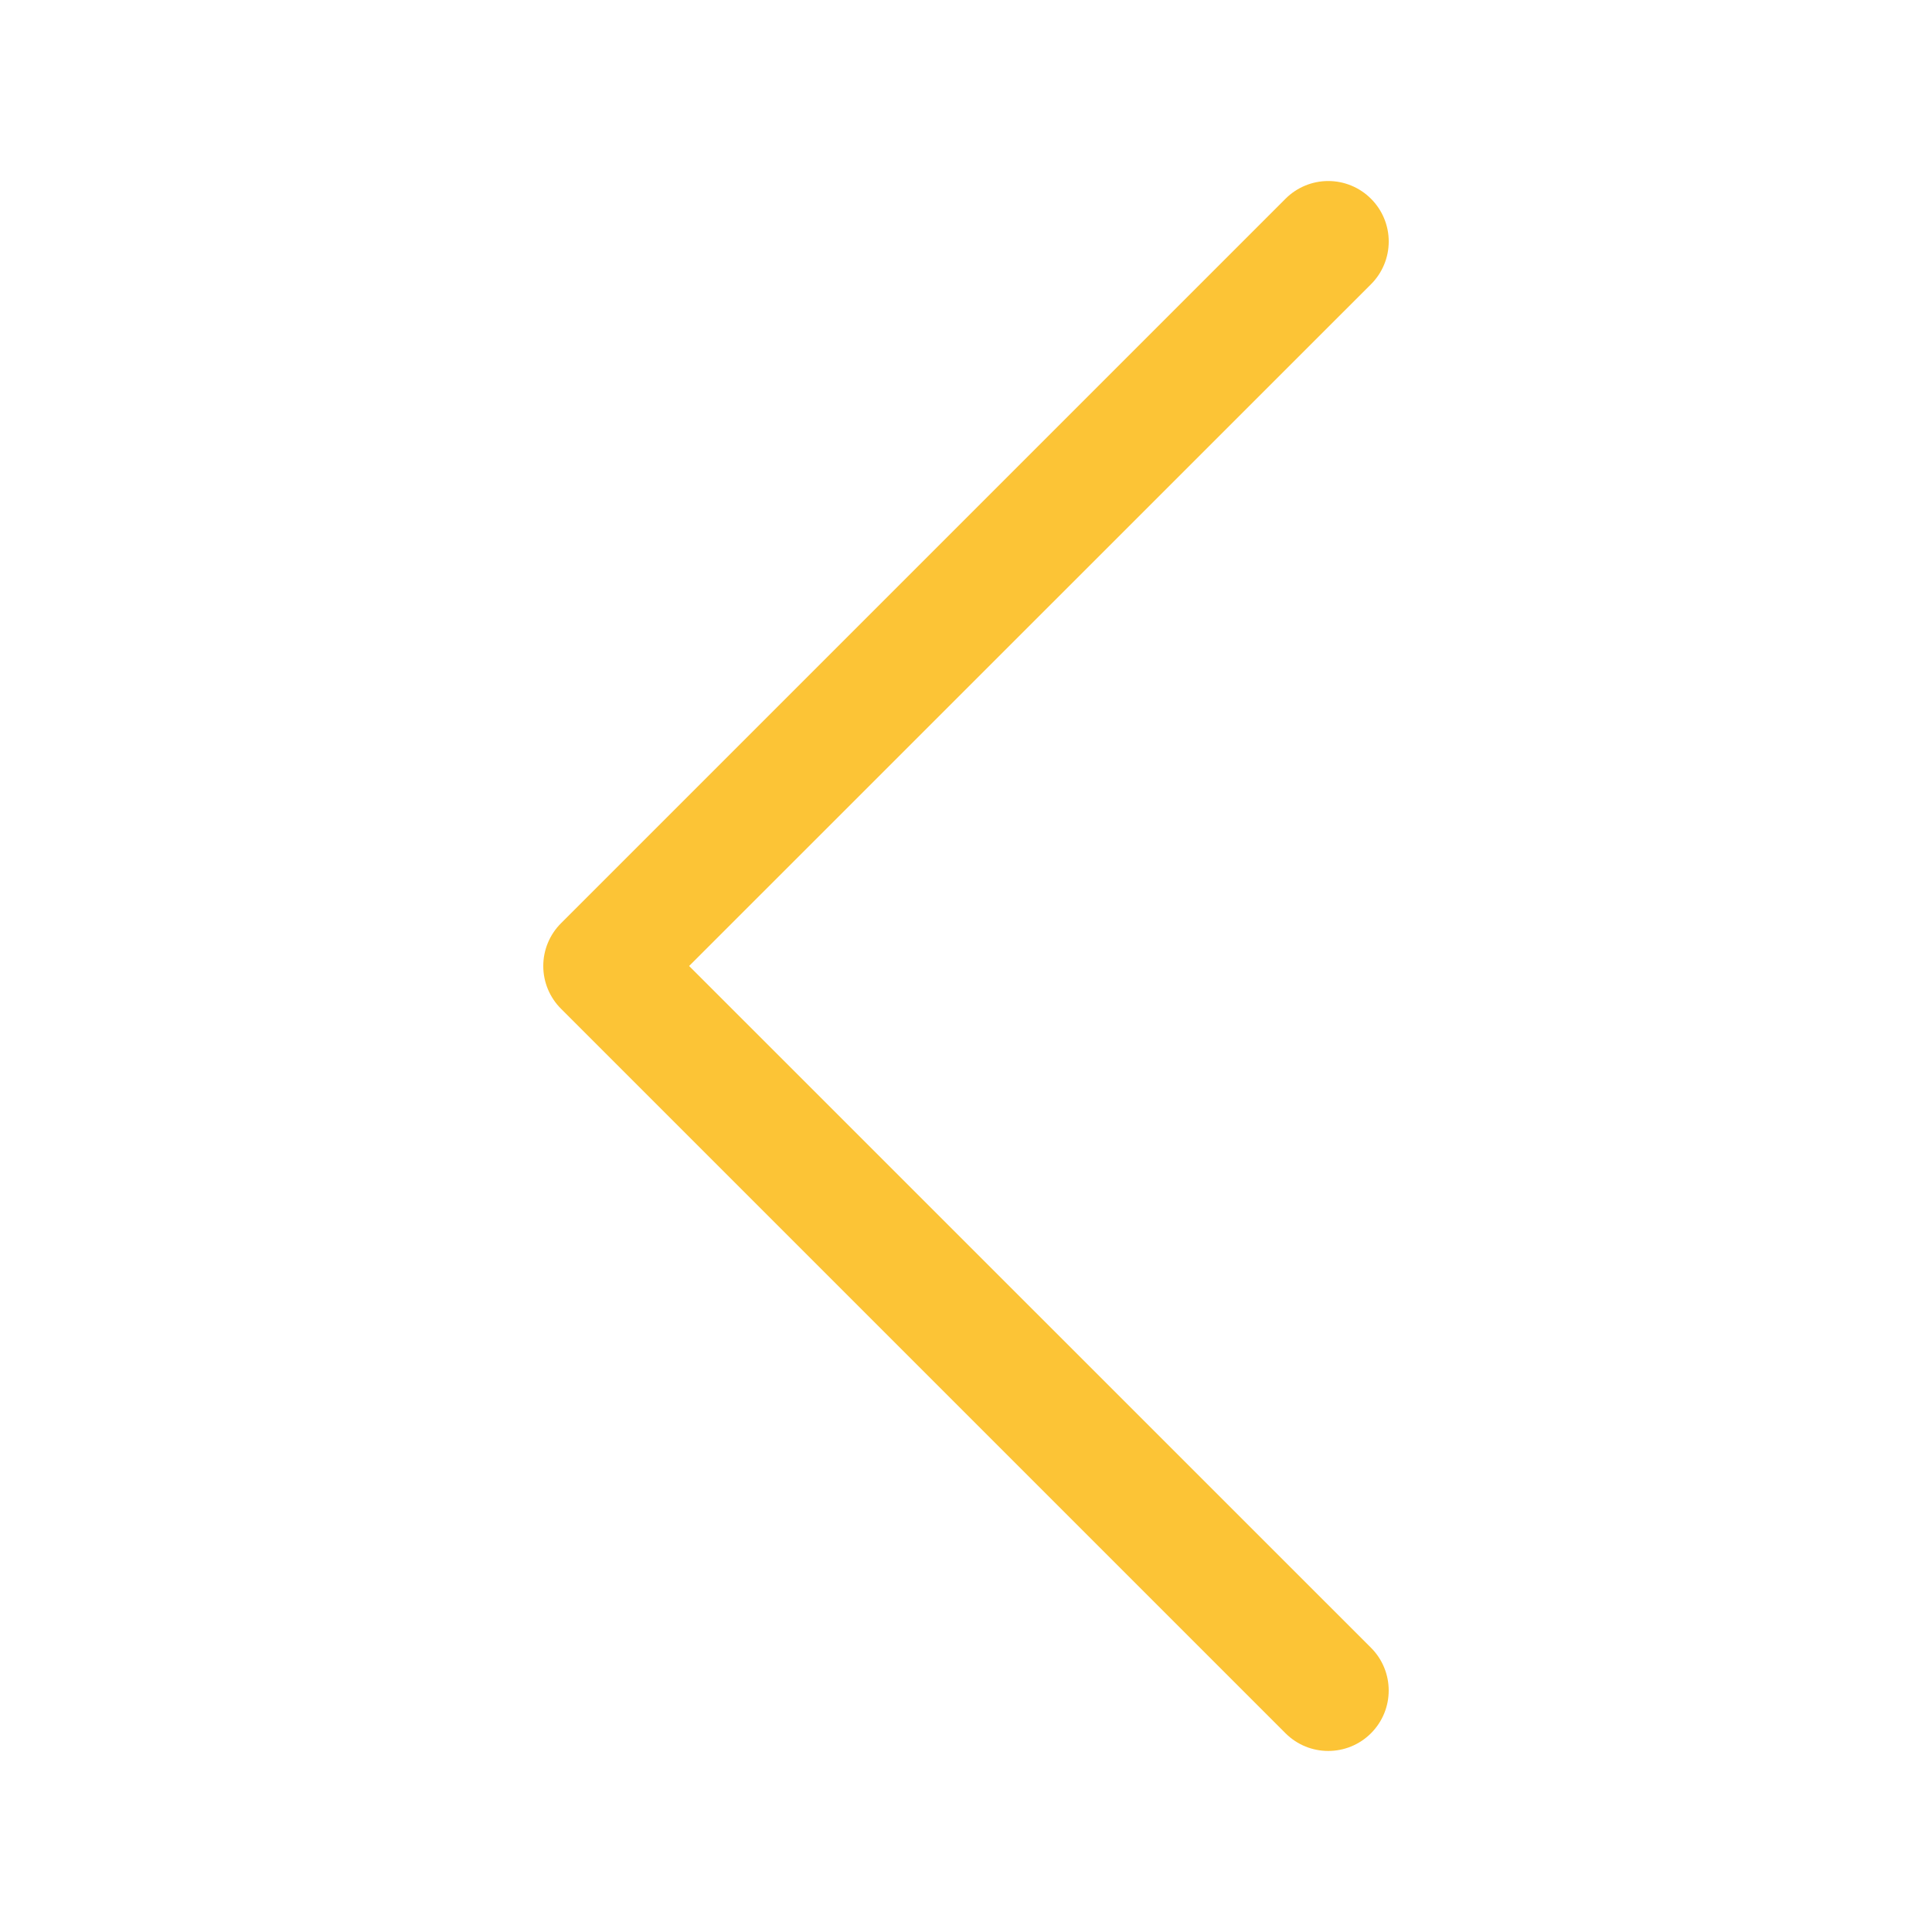
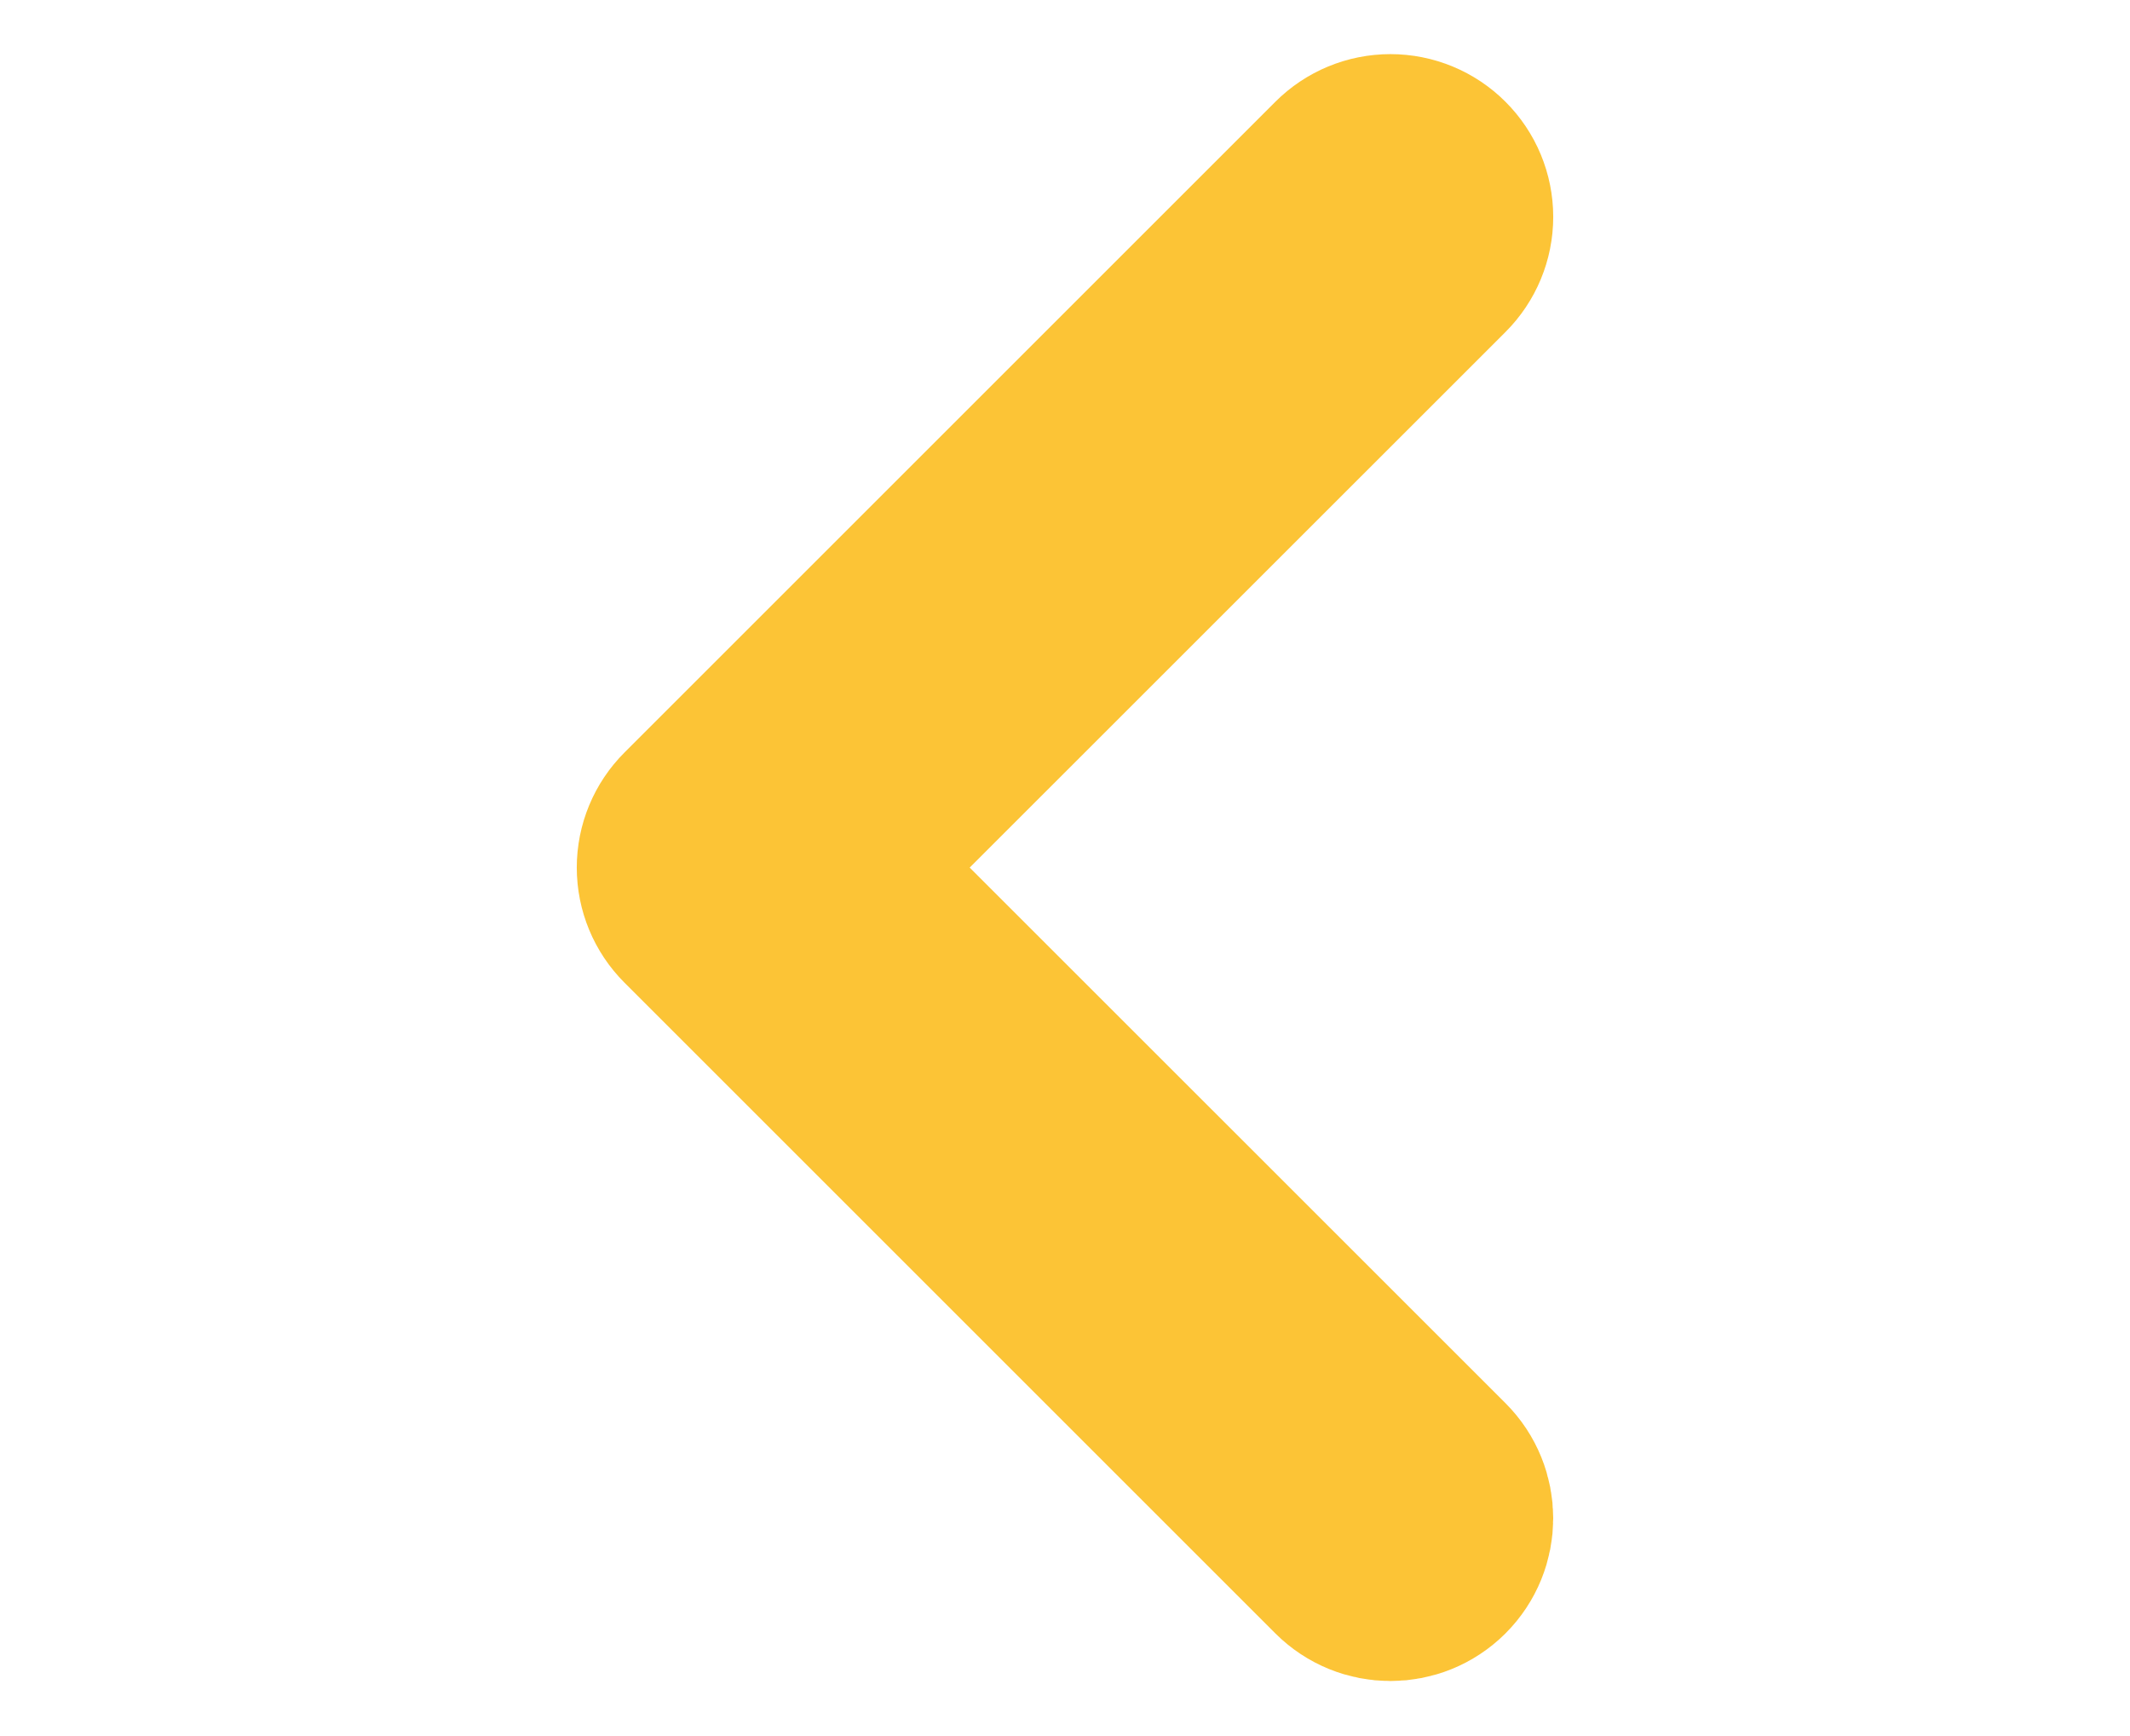
- <svg xmlns="http://www.w3.org/2000/svg" width="27" height="27" fill="currentColor" class="bi bi-chevron-left" viewBox="0 0 16 16">
-   <path fill-rule="evenodd" d="M11.354 1.646a.5.5 0 0 1 0 .708L5.707 8l5.647 5.646a.5.5 0 0 1-.708.708l-6-6a.5.5 0 0 1 0-.708l6-6a.5.5 0 0 1 .708 0z" fill="#FCC436" />
+ <svg xmlns="http://www.w3.org/2000/svg" width="27" height="22" fill="currentColor" class="bi bi-chevron-left" viewBox="0 0 16 16">
+   <path stroke="#FCC436" stroke-width="2" fill-rule="evenodd" d="M11.354 1.646a.5.5 0 0 1 0 .708L5.707 8l5.647 5.646a.5.5 0 0 1-.708.708l-6-6a.5.5 0 0 1 0-.708l6-6a.5.5 0 0 1 .708 0z" fill="#FCC436" />
</svg>
